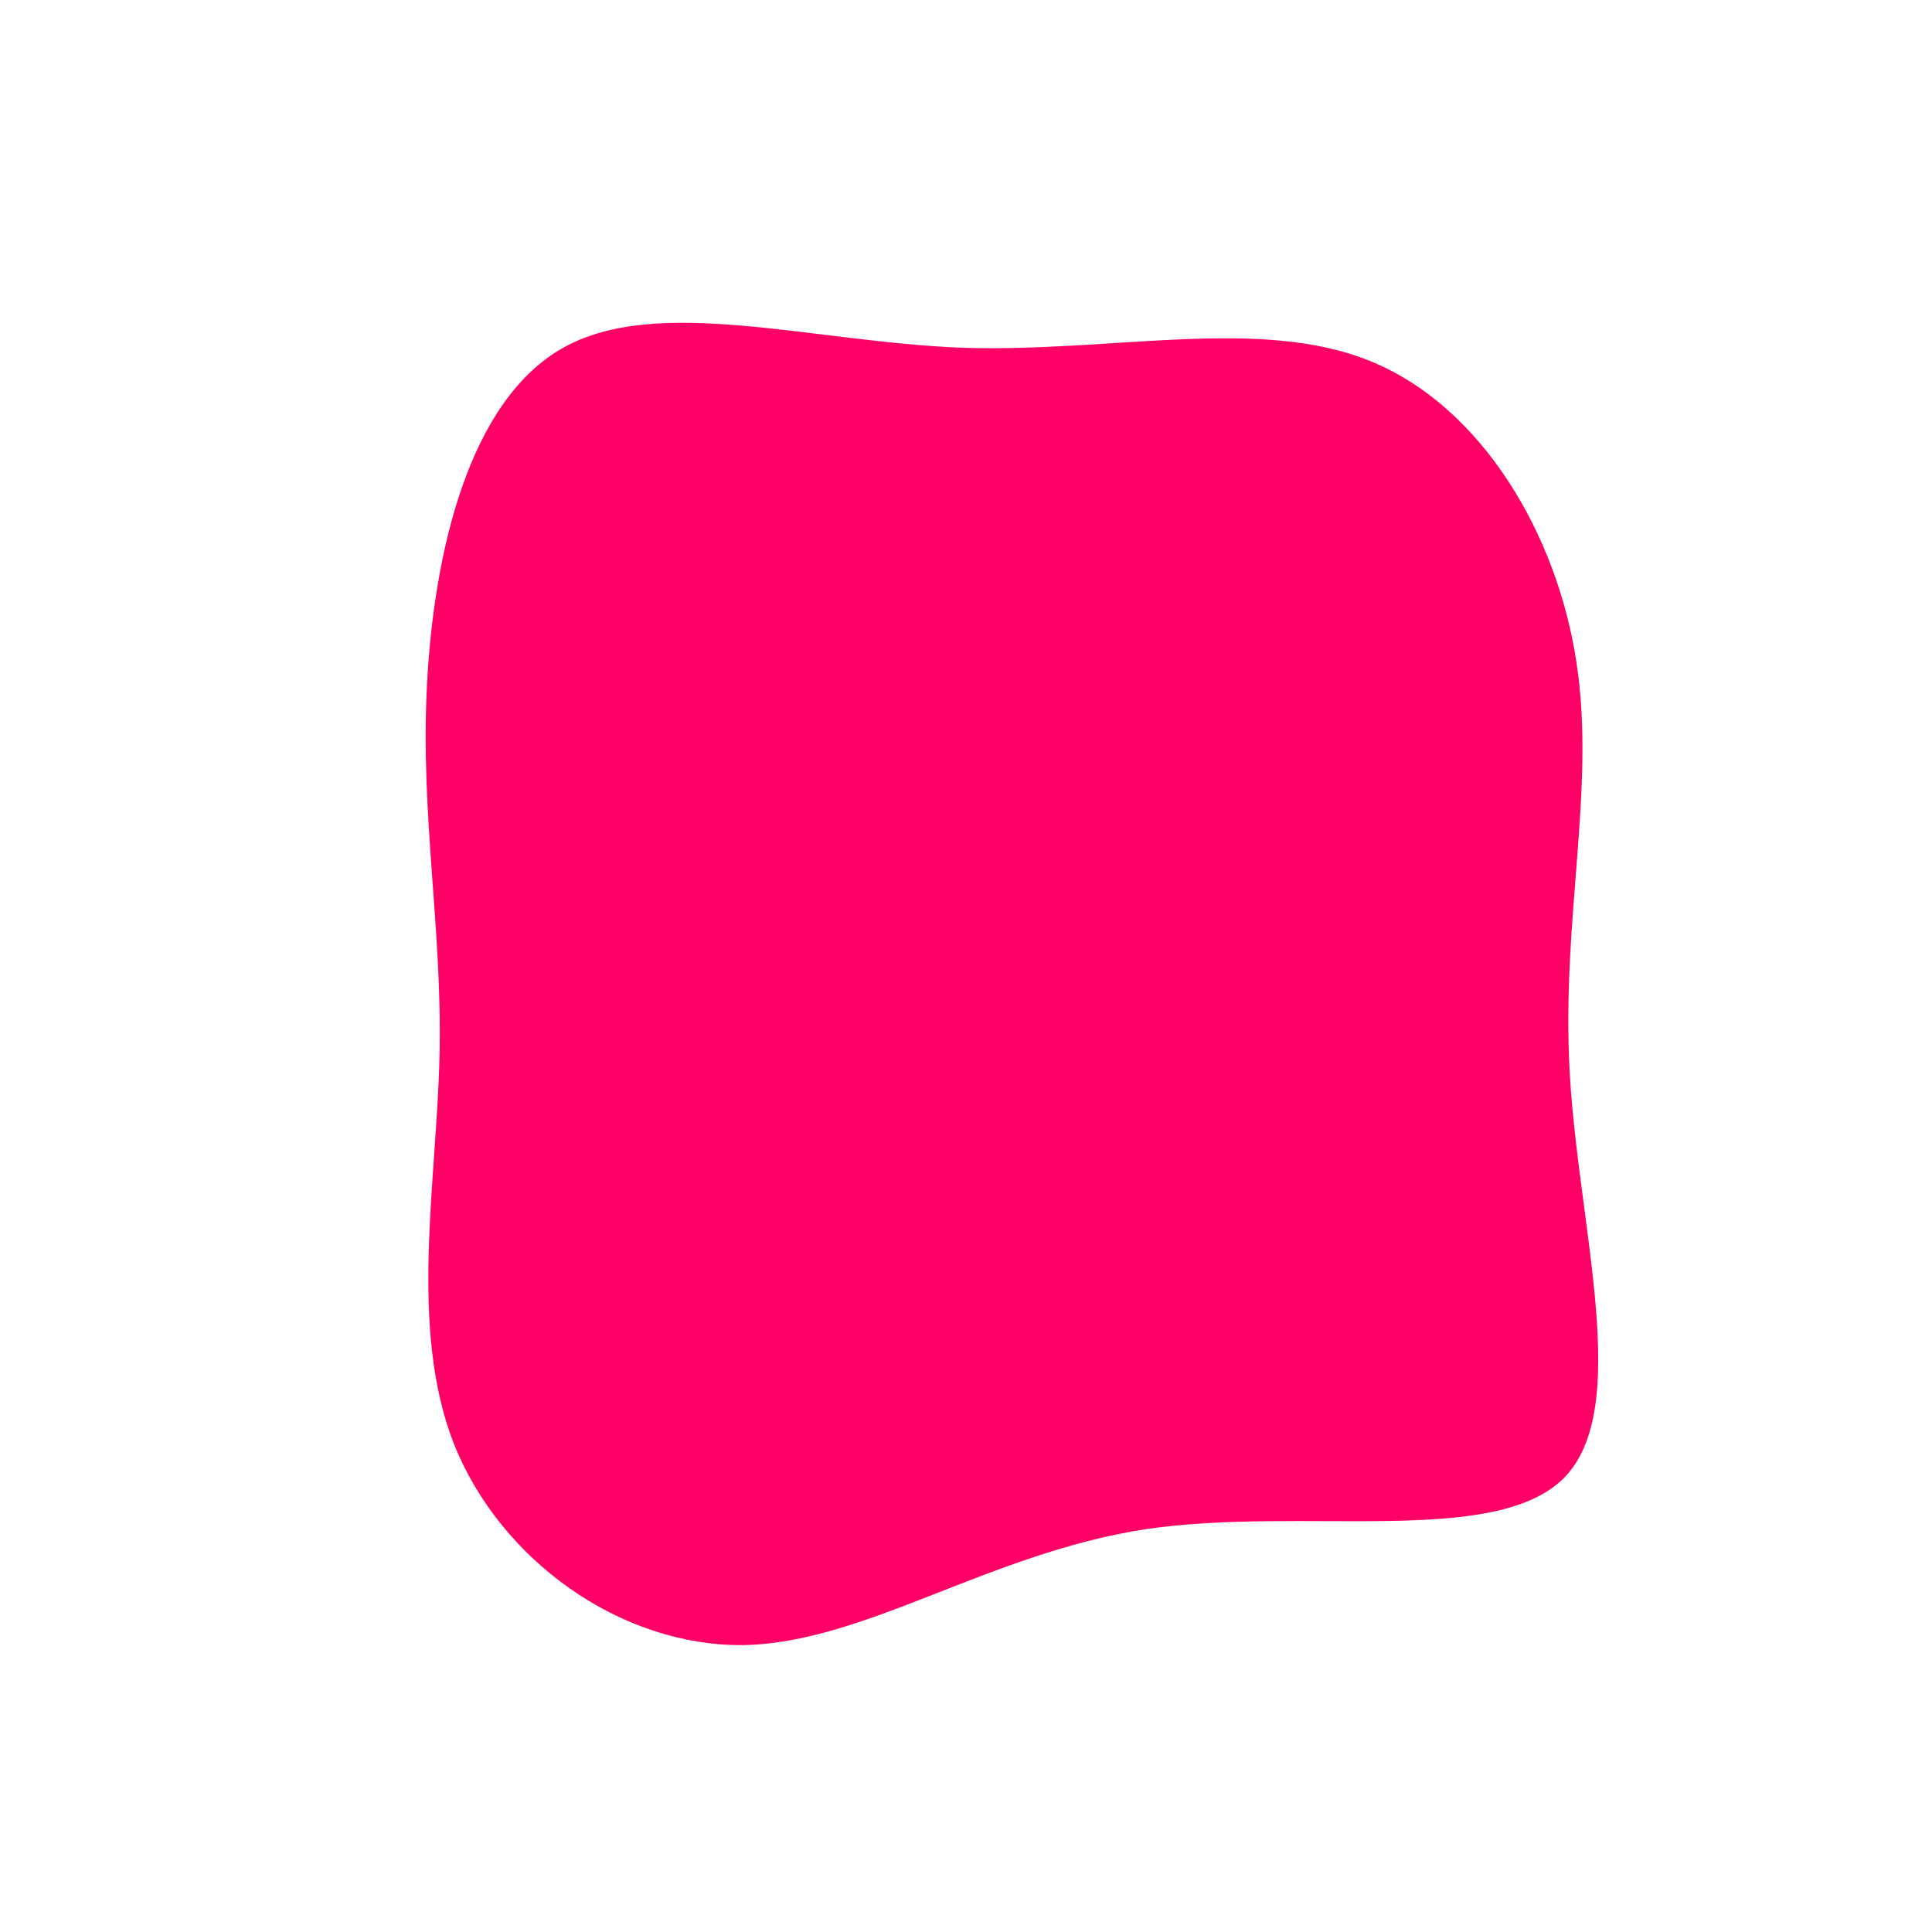
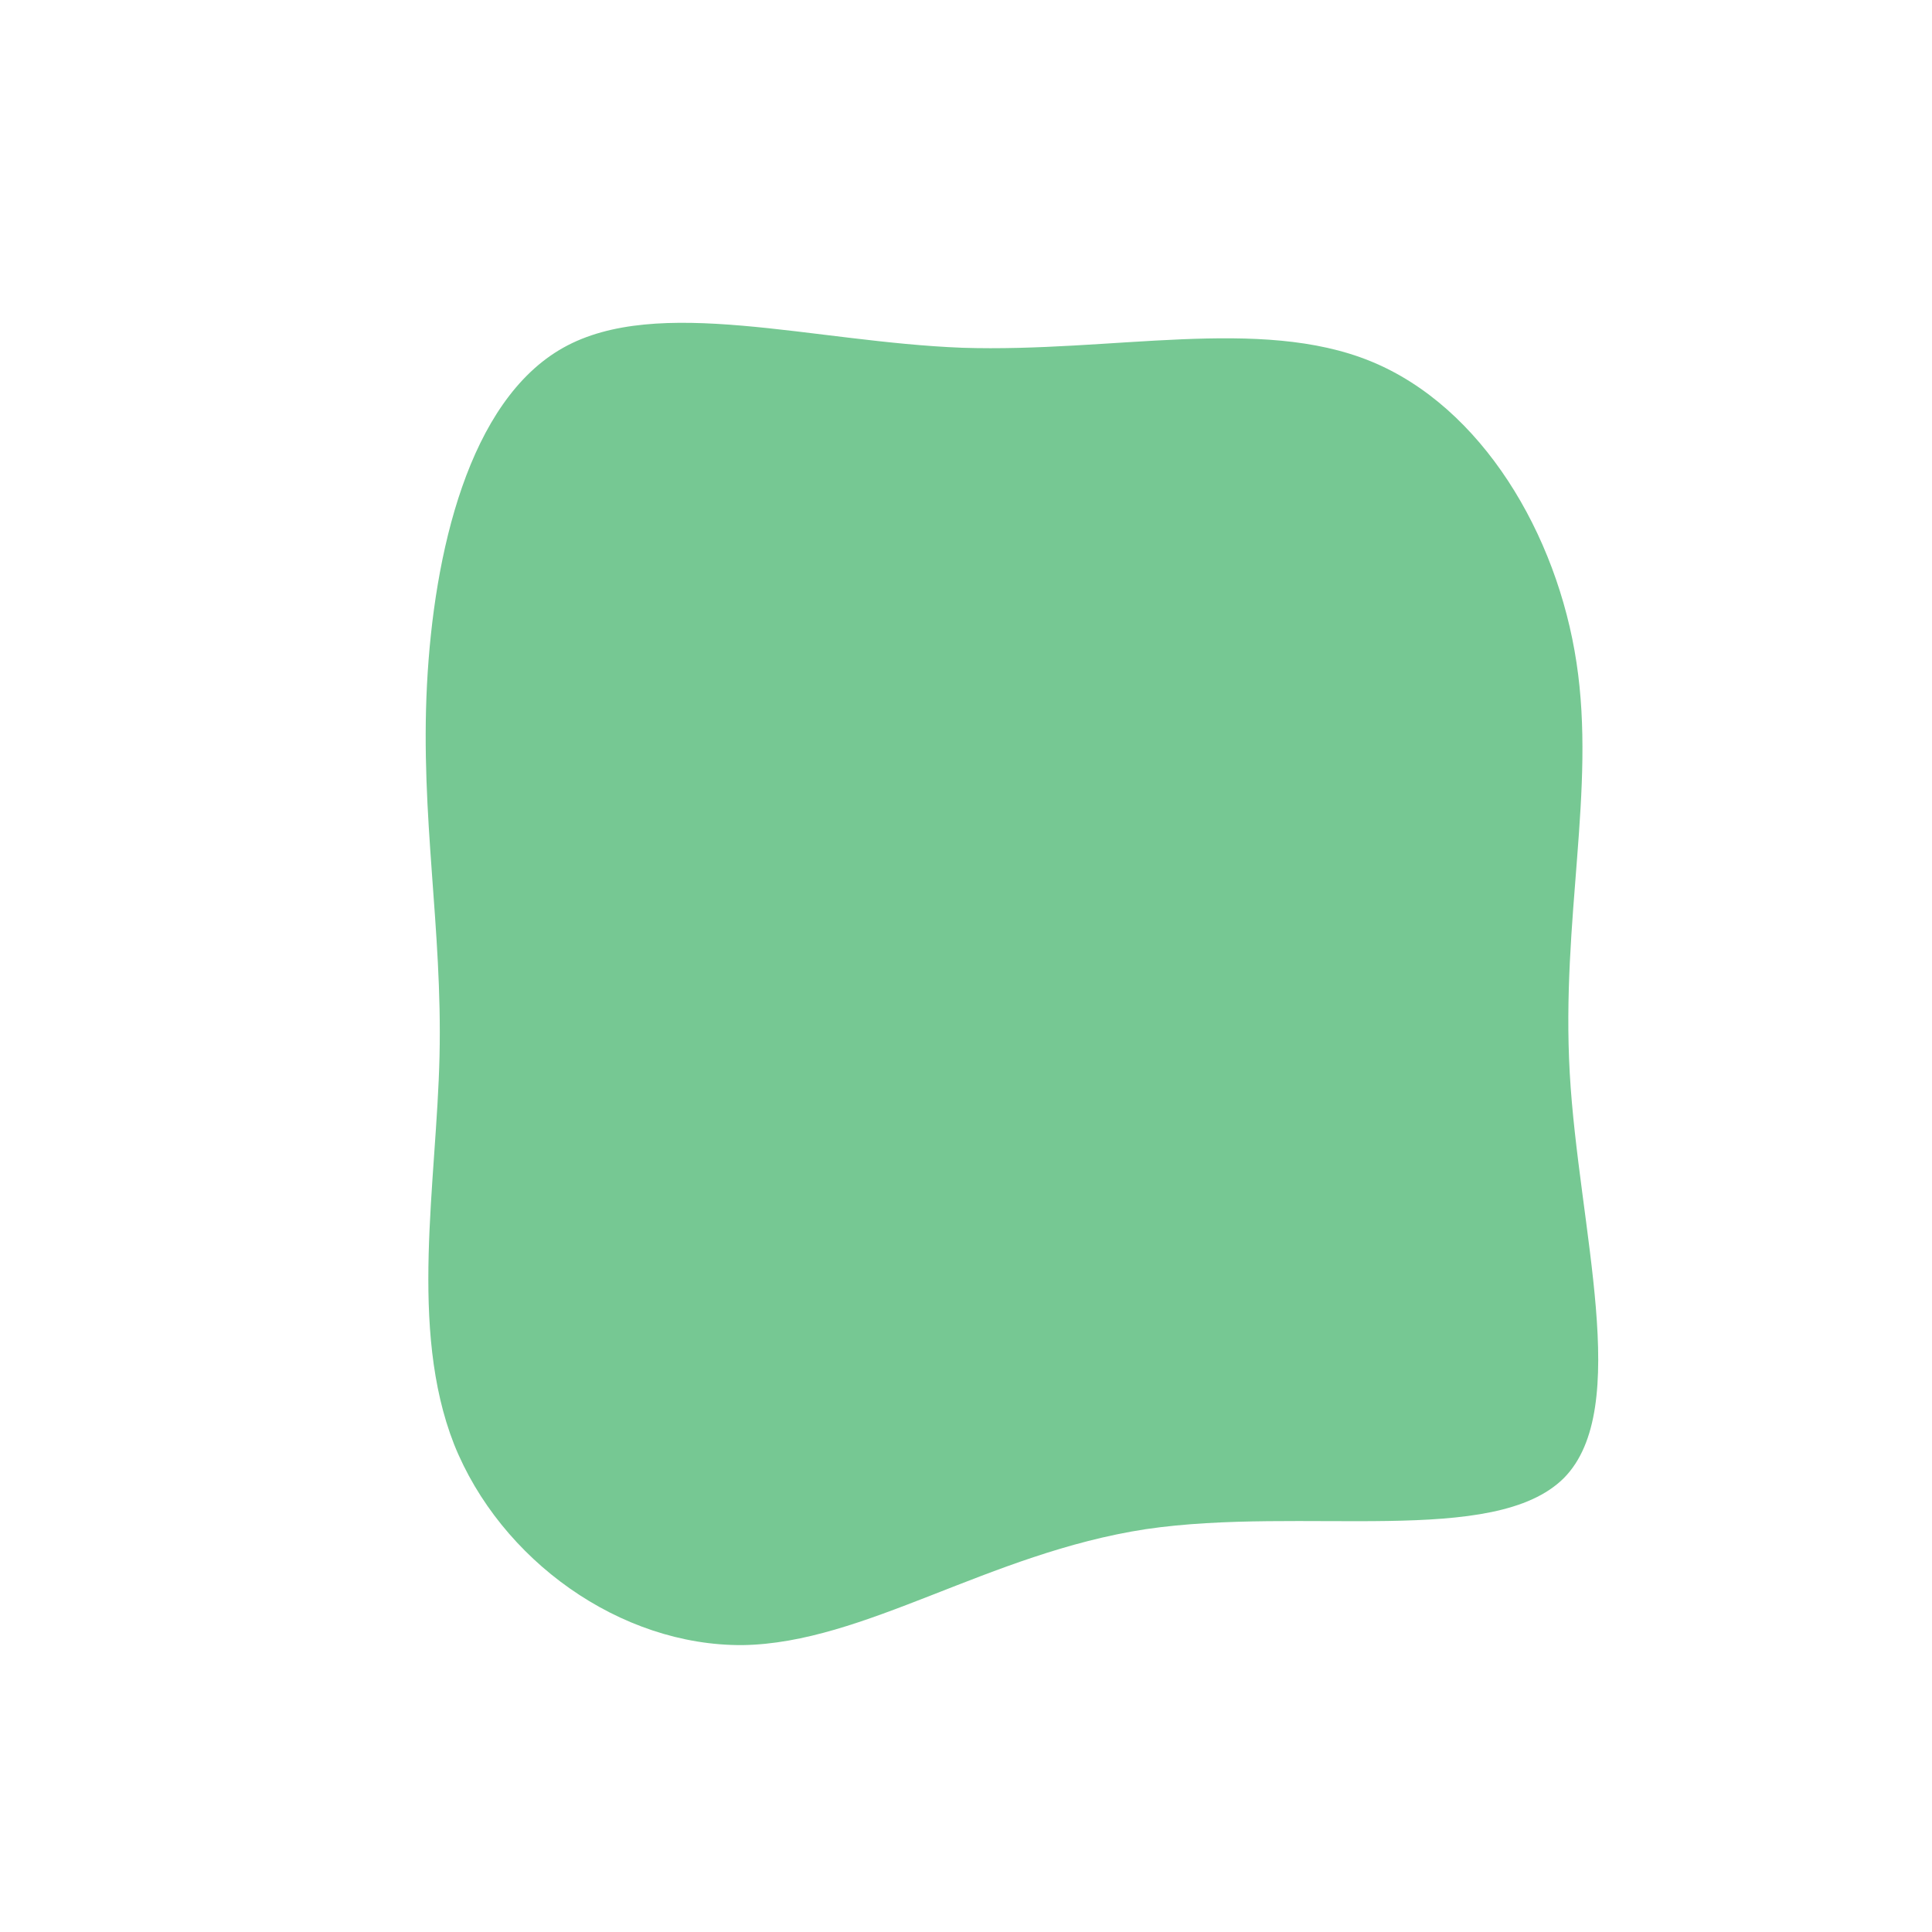
<svg xmlns="http://www.w3.org/2000/svg" viewBox="0 0 200 200">
-   <path fill="#FF0066" d="M41.9,-62.6C53.4,-57.9,61.2,-44.7,63.2,-31.4C65.2,-18.2,61.6,-4.9,62.5,11.1C63.4,27.1,69,45.8,61.9,53C54.7,60.2,34.9,55.9,18.6,58.3C2.3,60.8,-10.5,70.1,-23.1,70.3C-35.8,70.4,-48.2,61.5,-53,49.5C-57.7,37.5,-54.8,22.5,-54.5,9.3C-54.2,-4,-56.5,-15.4,-55.8,-29.1C-55.1,-42.7,-51.5,-58.5,-41.7,-64C-31.9,-69.5,-15.9,-64.6,-0.4,-64C15.2,-63.5,30.4,-67.3,41.9,-62.6Z" transform="translate(100 100)" />
+   <path fill="#76c893" d="M41.9,-62.6C53.4,-57.9,61.2,-44.7,63.2,-31.4C65.2,-18.2,61.6,-4.9,62.5,11.1C63.4,27.1,69,45.8,61.9,53C54.7,60.2,34.9,55.9,18.6,58.3C2.3,60.8,-10.5,70.1,-23.1,70.3C-35.8,70.4,-48.2,61.5,-53,49.5C-57.7,37.5,-54.8,22.5,-54.5,9.3C-54.2,-4,-56.5,-15.4,-55.8,-29.1C-55.1,-42.7,-51.5,-58.5,-41.7,-64C-31.9,-69.5,-15.9,-64.6,-0.4,-64C15.2,-63.5,30.4,-67.3,41.9,-62.6Z" transform="translate(100 100)" />
</svg>
